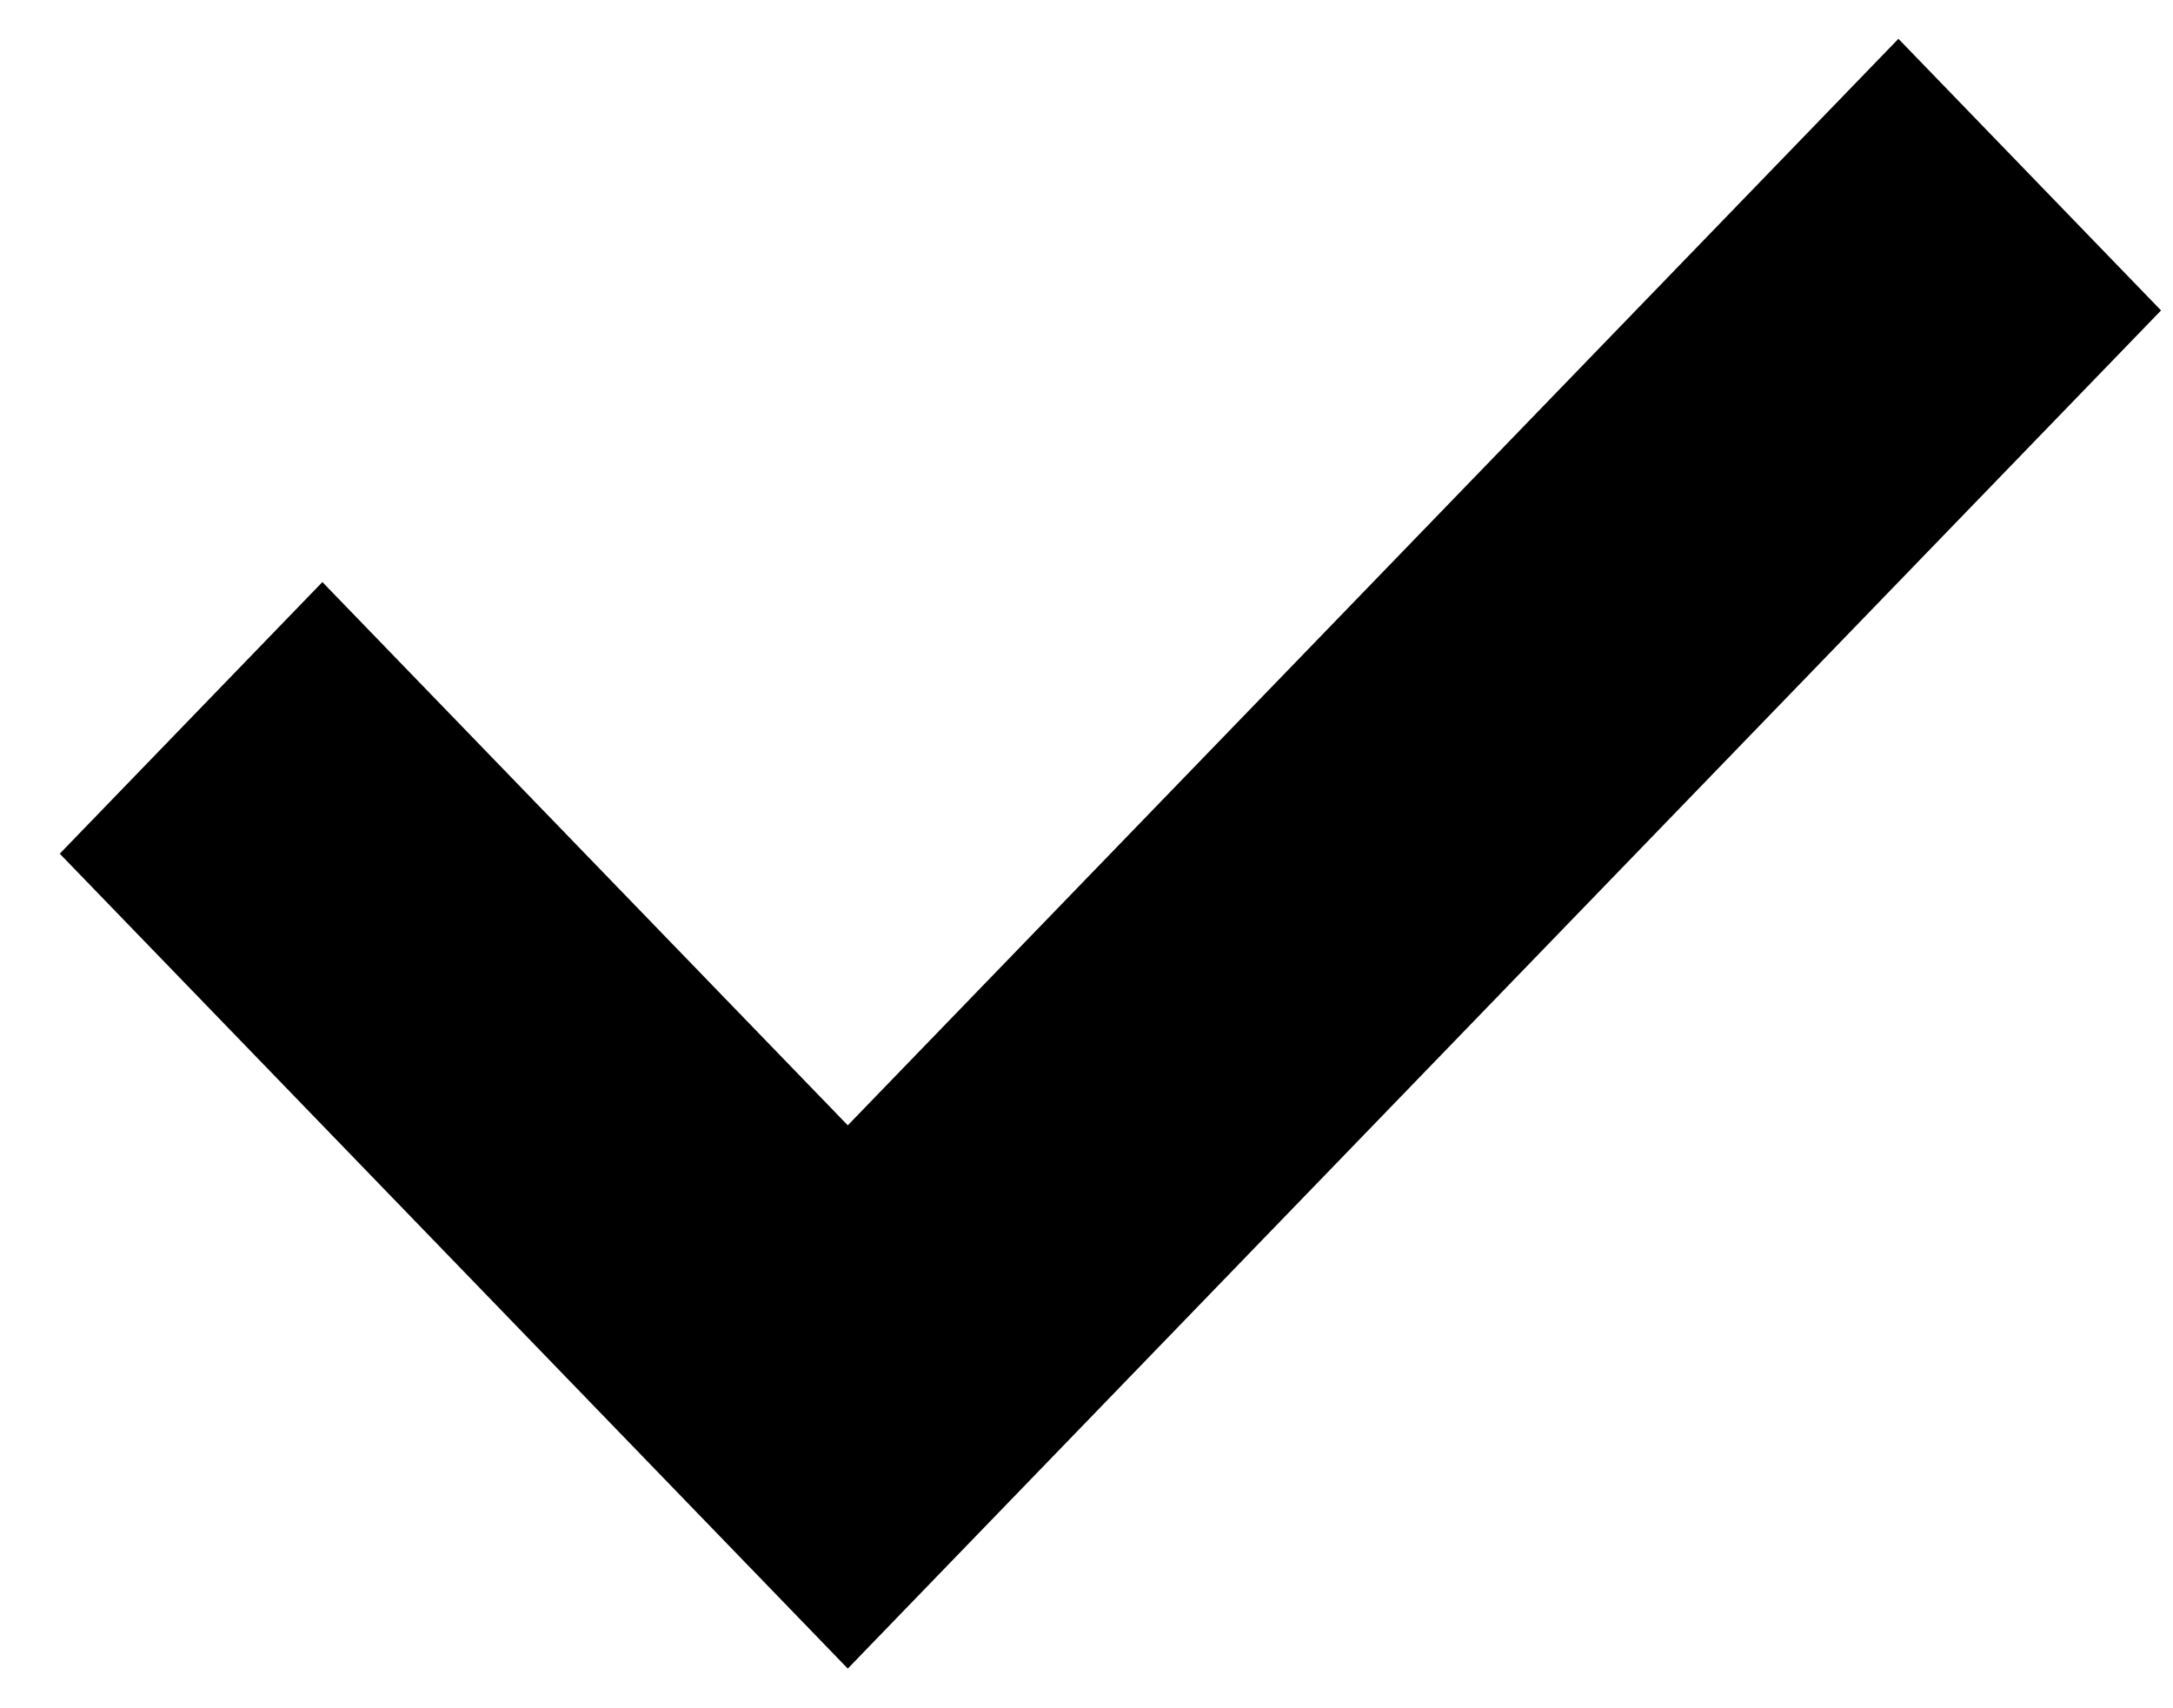
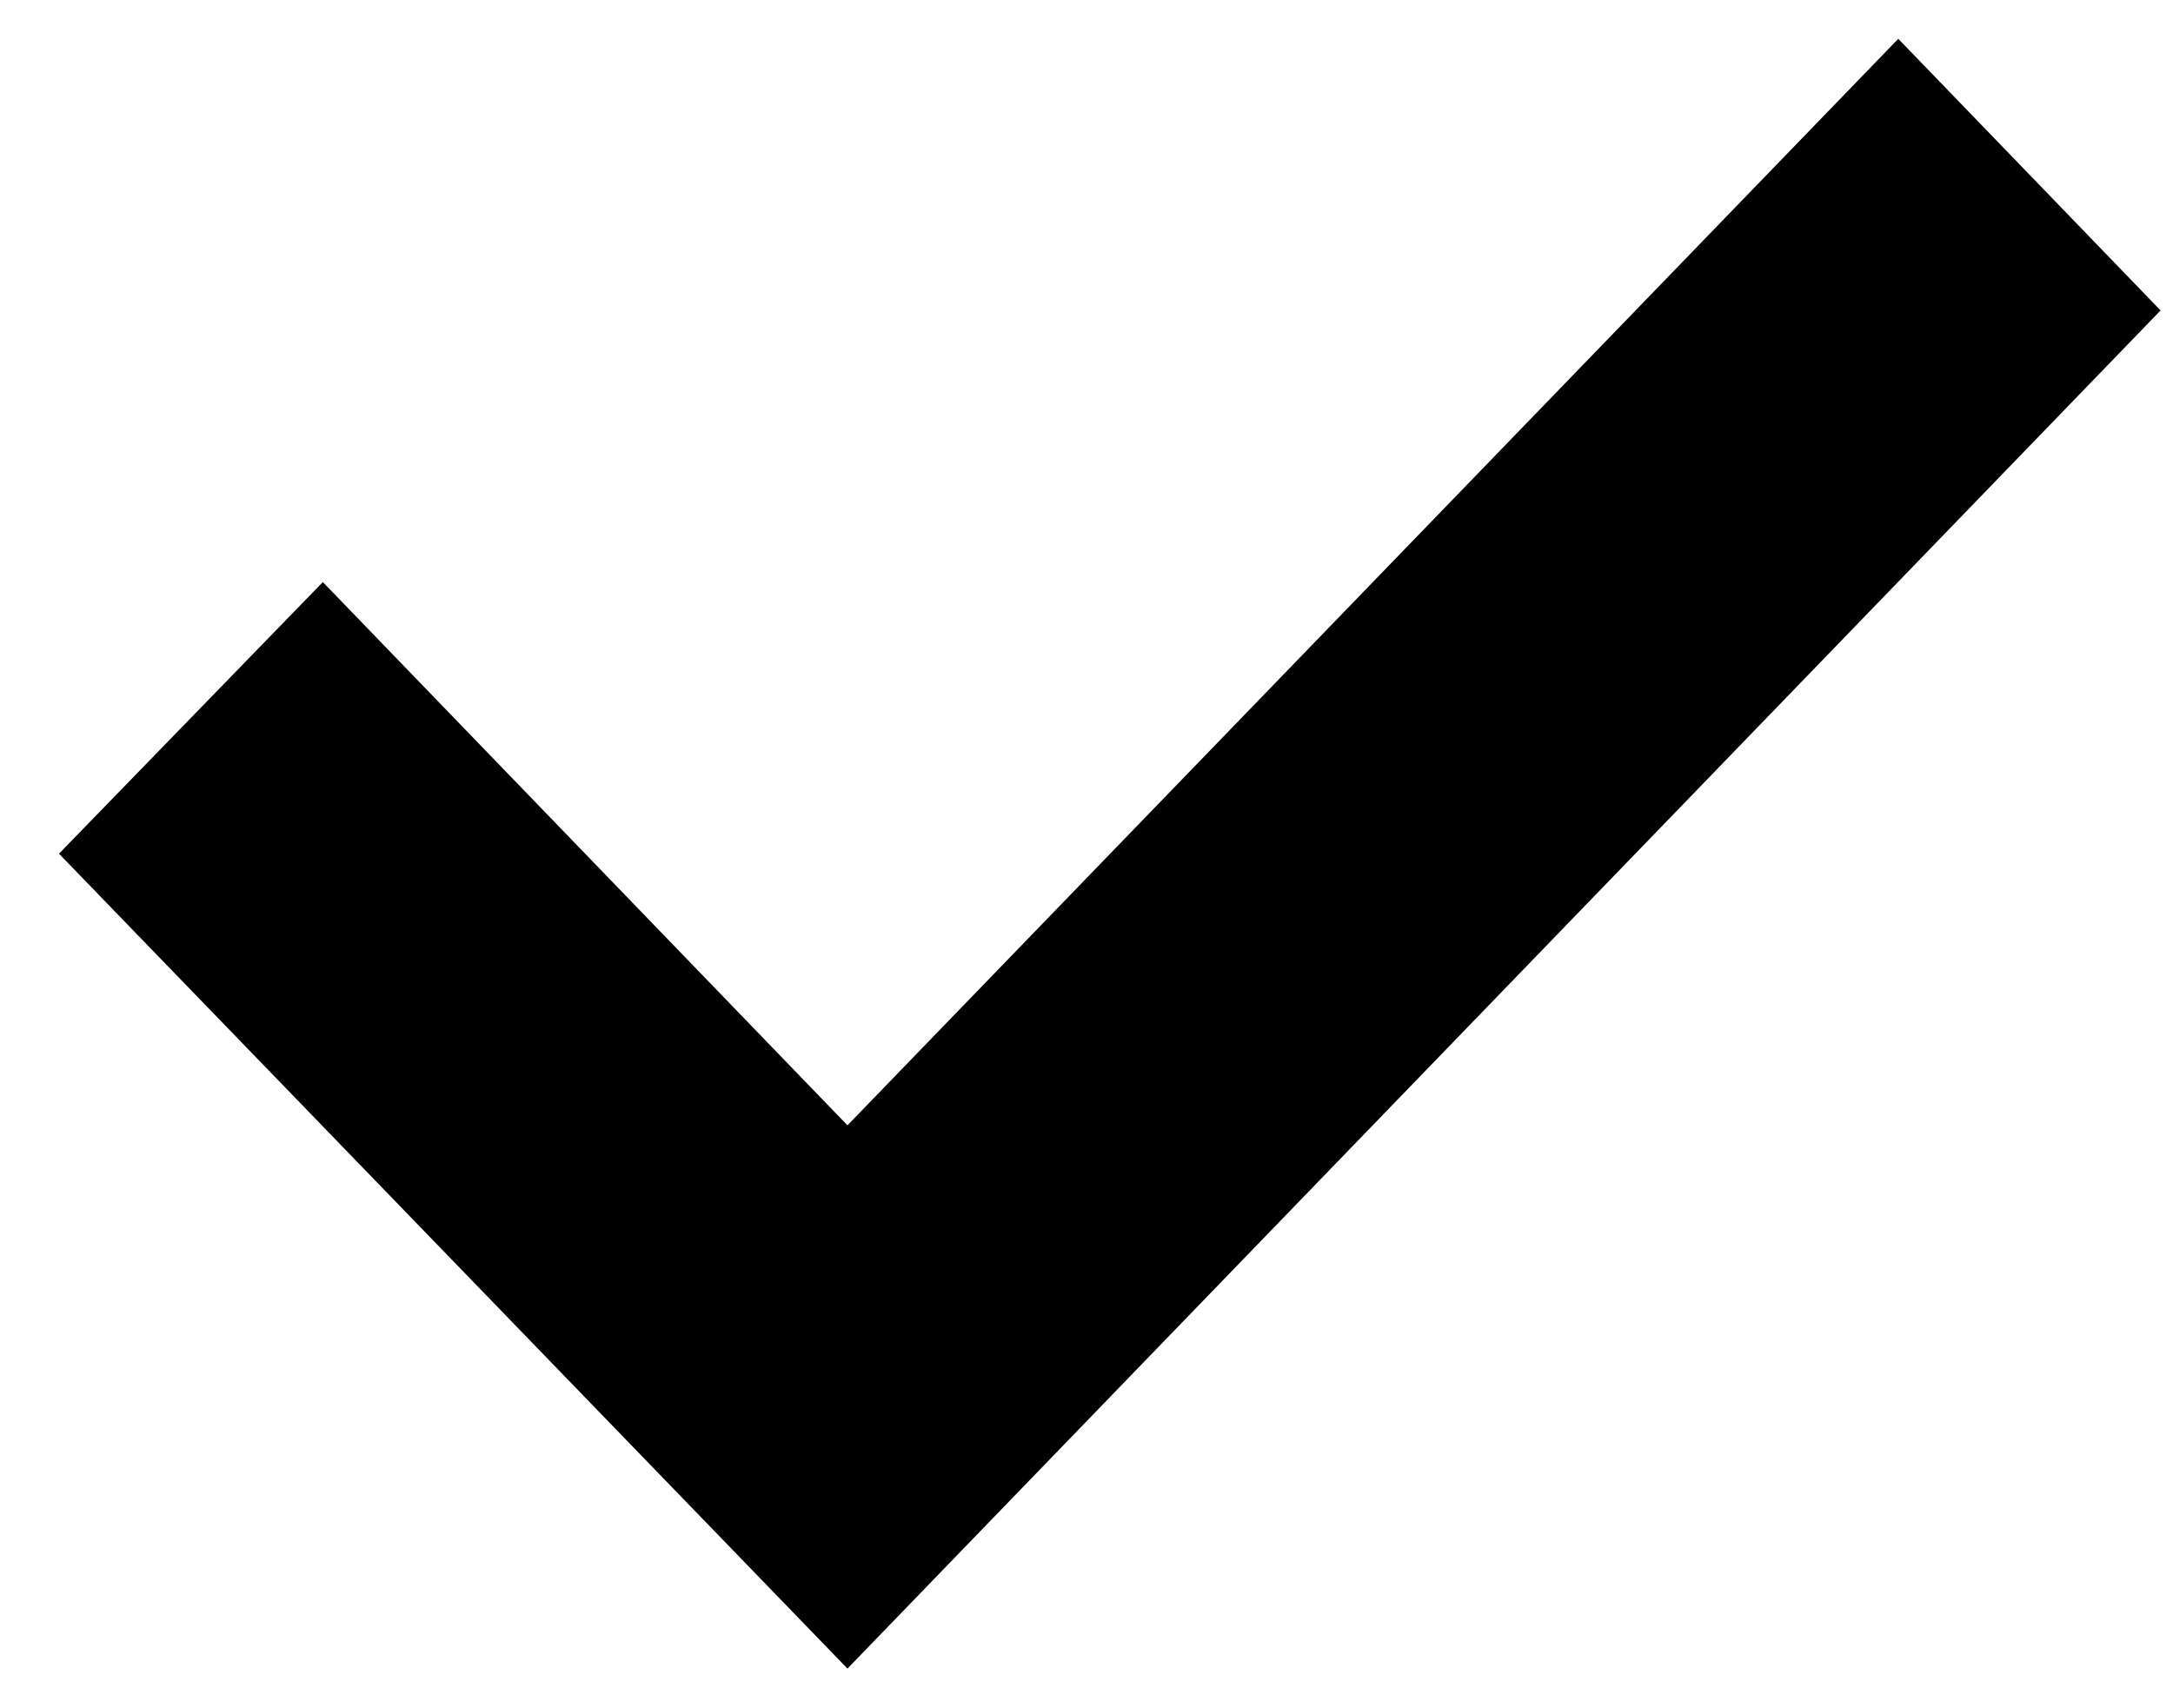
- <svg xmlns="http://www.w3.org/2000/svg" width="14" height="11" viewBox="0 0 14 11" fill="none">
-   <path fill-rule="evenodd" clip-rule="evenodd" d="M2.077 3.75L0.385 5.5L5.462 10.75L13.923 2L12.231 0.25L5.462 7.25L2.077 3.75Z" fill="black" />
+ <svg xmlns="http://www.w3.org/2000/svg" width="14" height="11" fill="none">
+   <path fill-rule="evenodd" clip-rule="evenodd" d="M2.08 3.75L.38 5.5l5.08 5.25L13.92 2 12.23.25l-6.77 7-3.38-3.5z" fill="#000" />
</svg>
